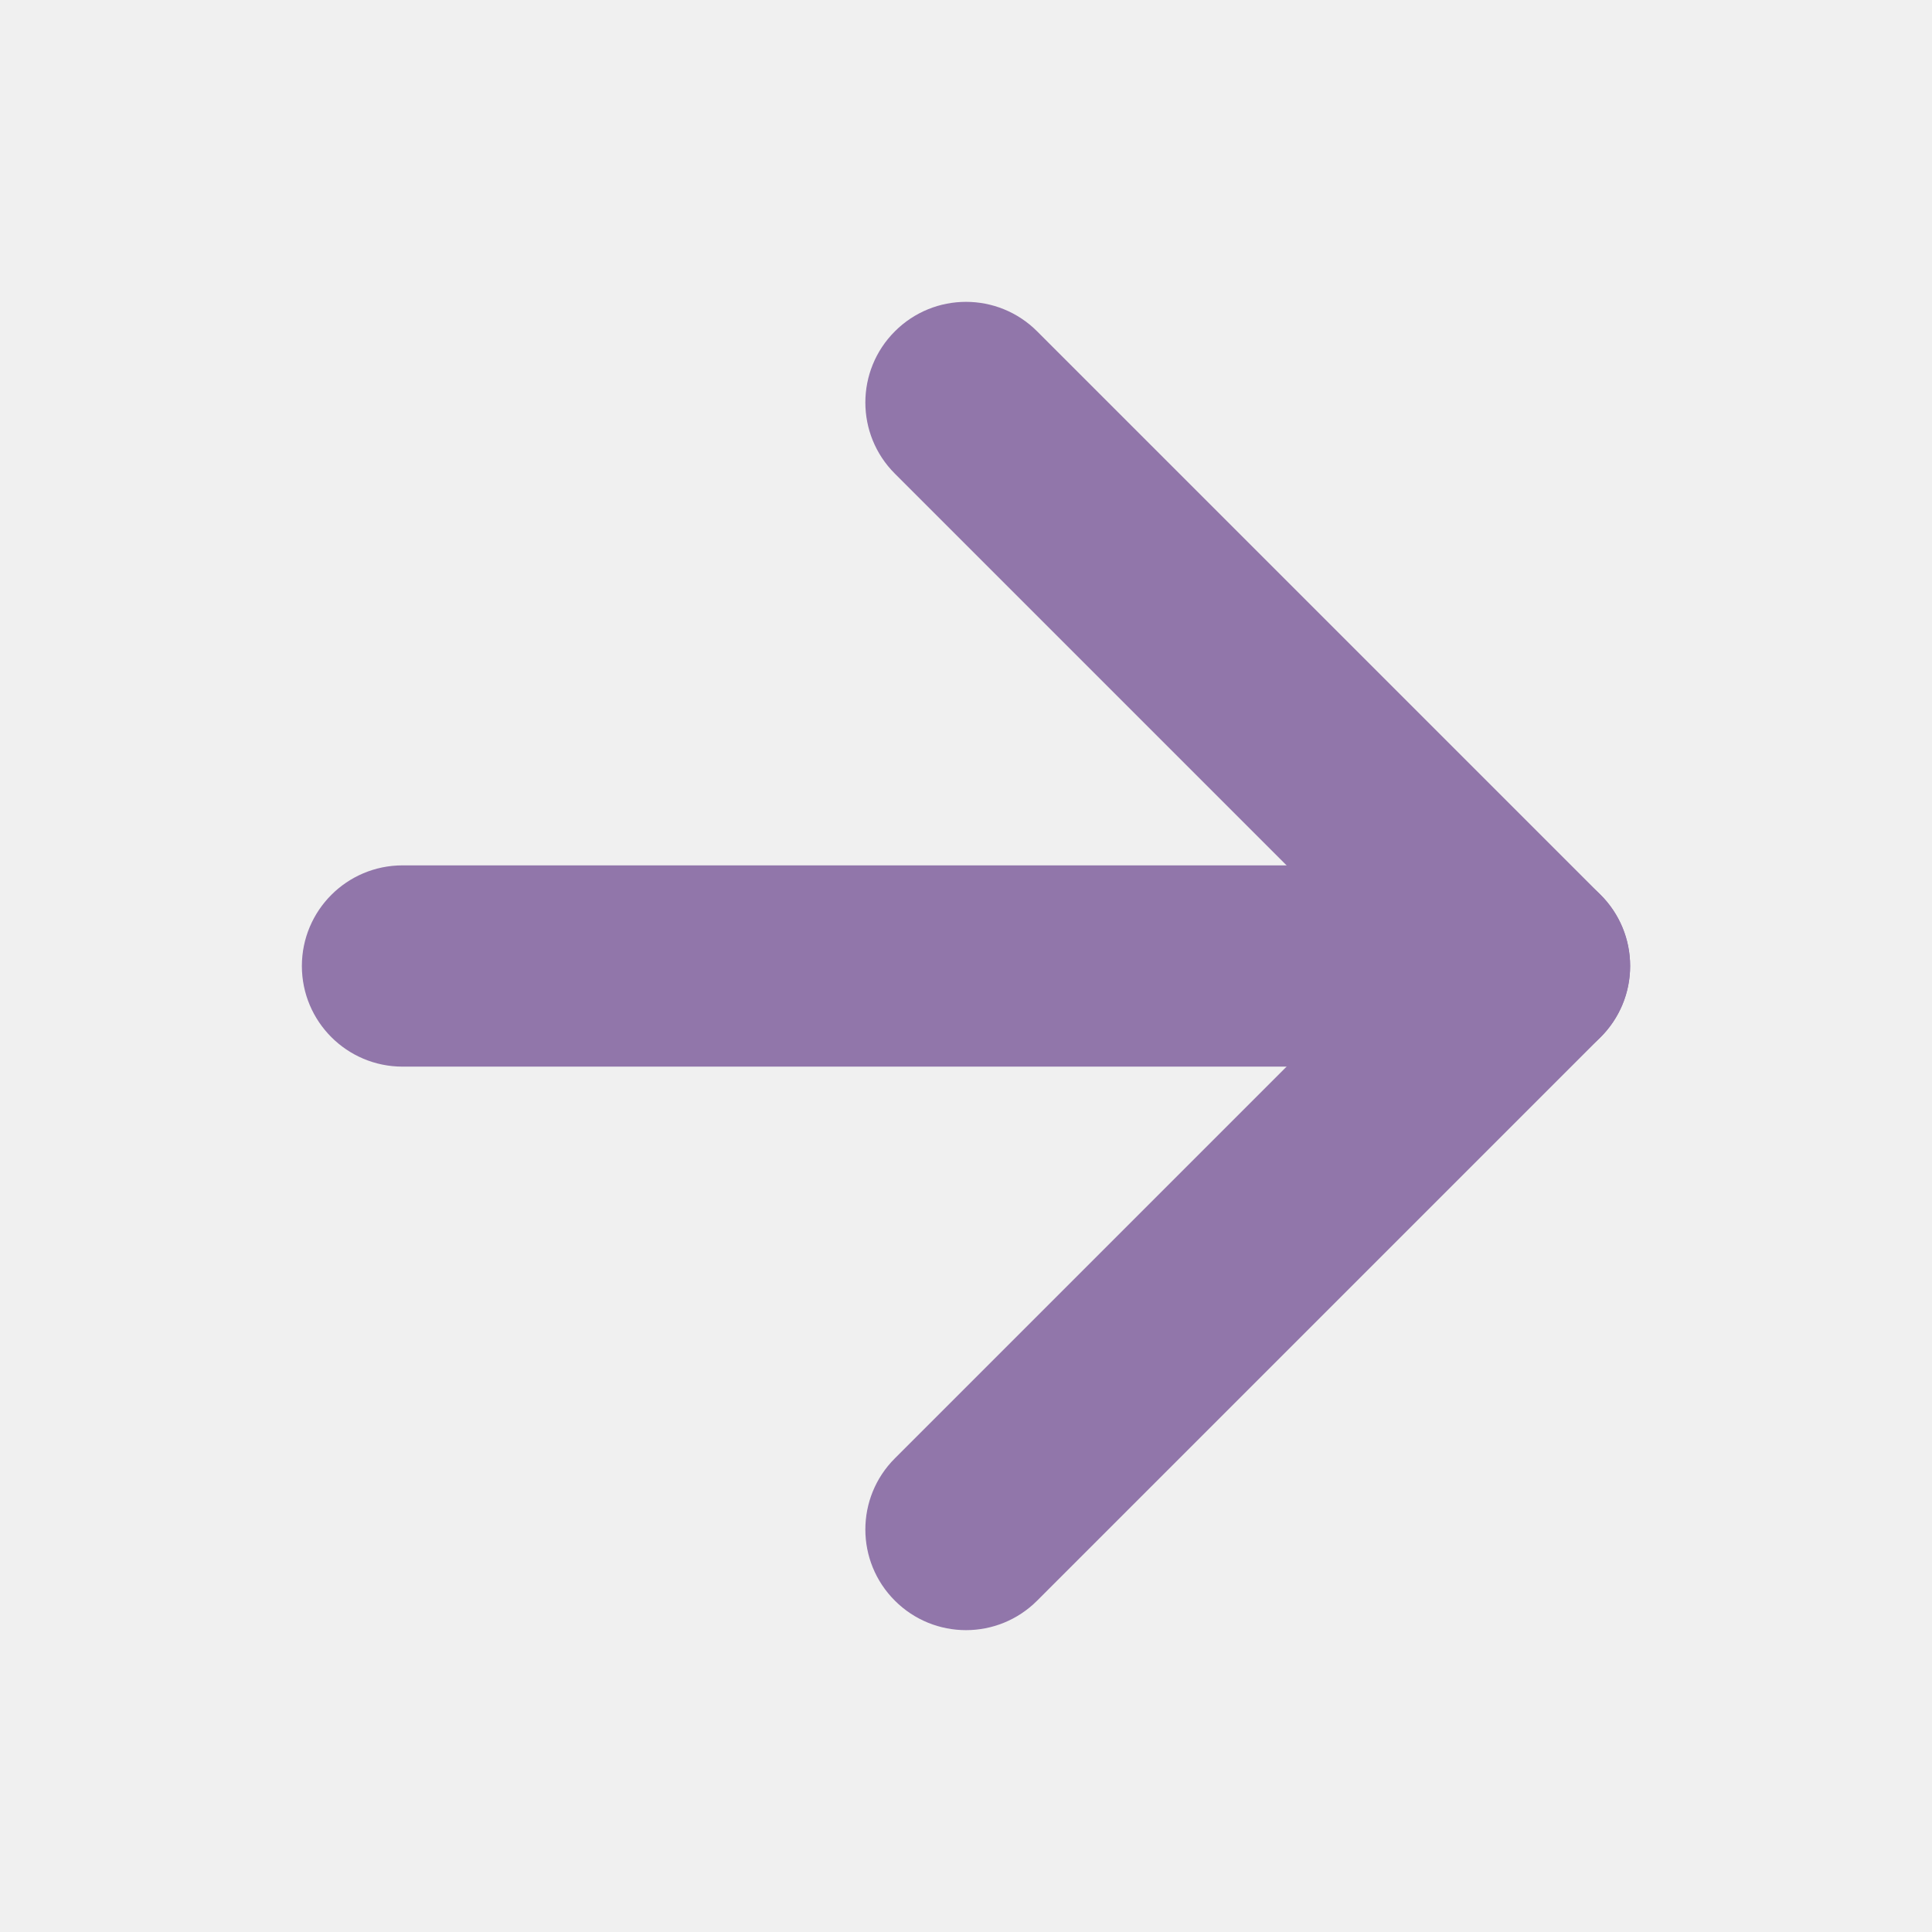
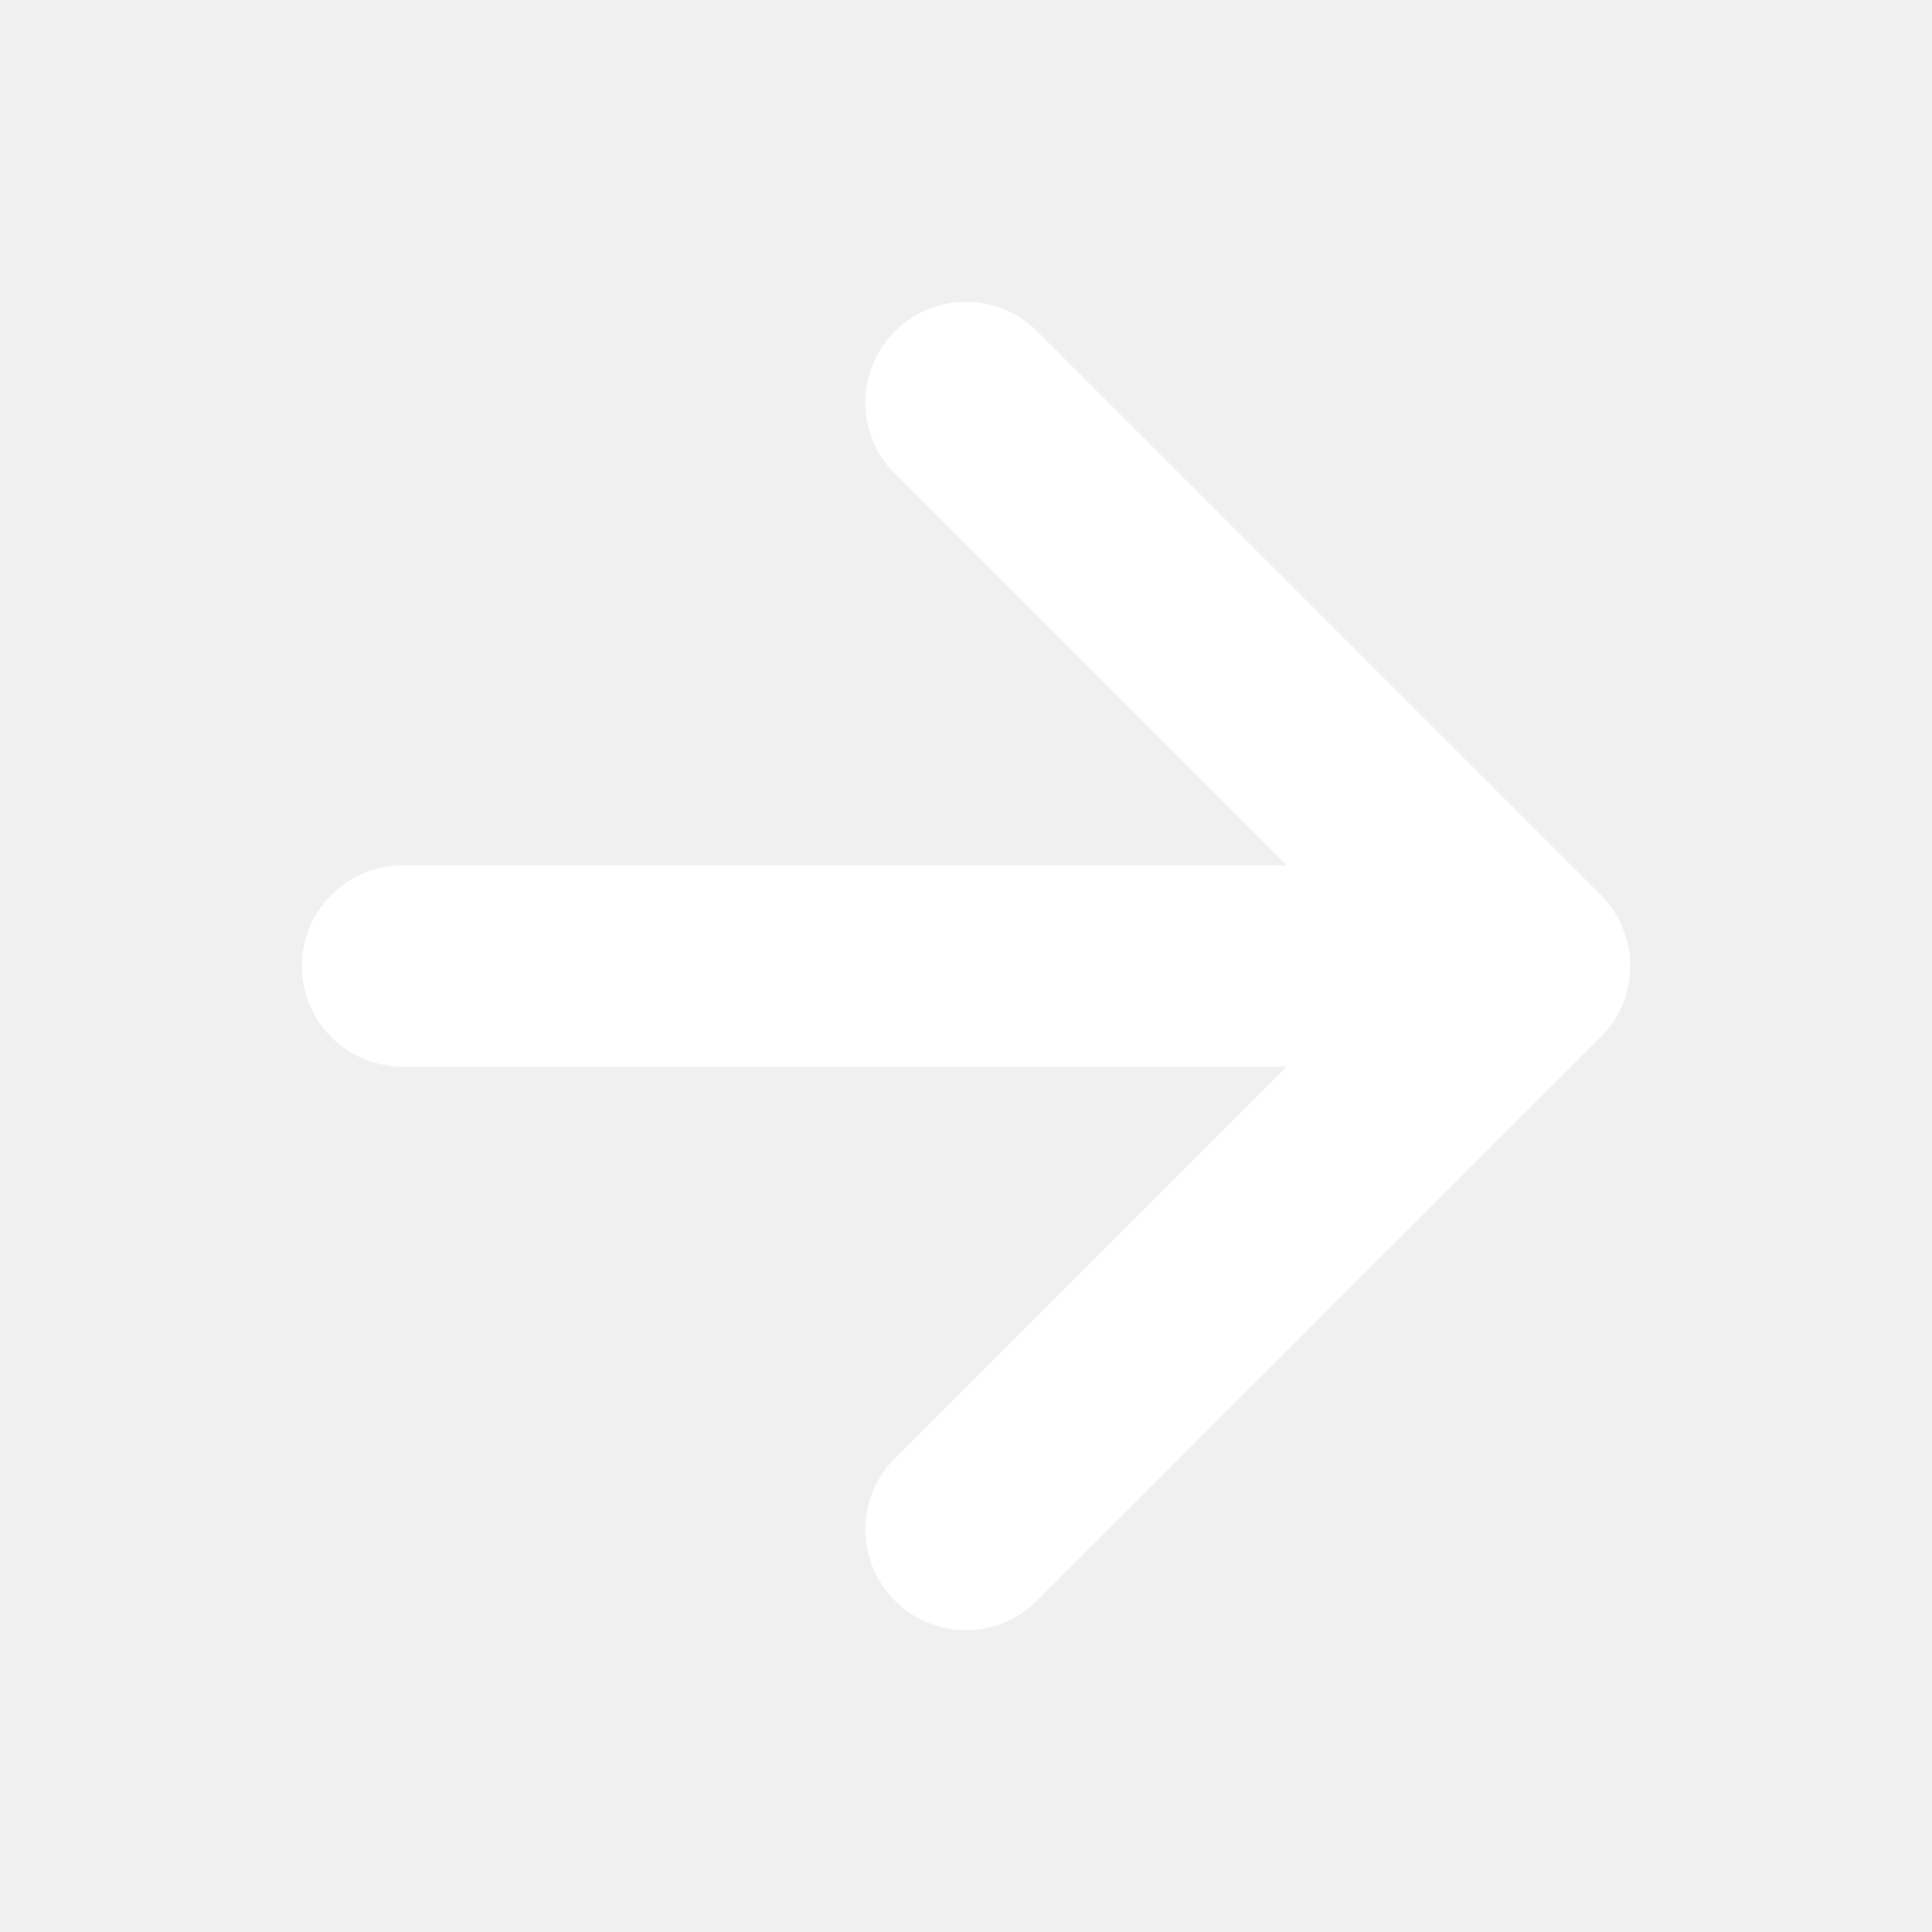
<svg xmlns="http://www.w3.org/2000/svg" width="24" height="24" viewBox="0 0 24 24" fill="none">
-   <path fill-rule="evenodd" clip-rule="evenodd" d="M4 12C4 11.448 4.448 11 5 11H19C19.552 11 20 11.448 20 12C20 12.552 19.552 13 19 13H5C4.448 13 4 12.552 4 12Z" fill="#9176AA" stroke="#9176AA" stroke-width="0.5" stroke-linecap="round" stroke-linejoin="round" />
-   <path fill-rule="evenodd" clip-rule="evenodd" d="M11.293 4.293C11.683 3.902 12.317 3.902 12.707 4.293L19.707 11.293C20.098 11.683 20.098 12.317 19.707 12.707L12.707 19.707C12.317 20.098 11.683 20.098 11.293 19.707C10.902 19.317 10.902 18.683 11.293 18.293L17.586 12L11.293 5.707C10.902 5.317 10.902 4.683 11.293 4.293Z" fill="#9176AA" stroke="#9176AA" stroke-width="0.5" stroke-linecap="round" stroke-linejoin="round" />
+   <path fill-rule="evenodd" clip-rule="evenodd" d="M4 12C4 11.448 4.448 11 5 11H19C19.552 11 20 11.448 20 12C20 12.552 19.552 13 19 13H5C4.448 13 4 12.552 4 12Z" fill="#fff" stroke="#fff" stroke-width="0.5" stroke-linecap="round" stroke-linejoin="round" />
+   <path fill-rule="evenodd" clip-rule="evenodd" d="M11.293 4.293C11.683 3.902 12.317 3.902 12.707 4.293L19.707 11.293C20.098 11.683 20.098 12.317 19.707 12.707L12.707 19.707C12.317 20.098 11.683 20.098 11.293 19.707C10.902 19.317 10.902 18.683 11.293 18.293L17.586 12L11.293 5.707C10.902 5.317 10.902 4.683 11.293 4.293Z" fill="#fff" stroke="#fff" stroke-width="0.5" stroke-linecap="round" stroke-linejoin="round" />
</svg>
